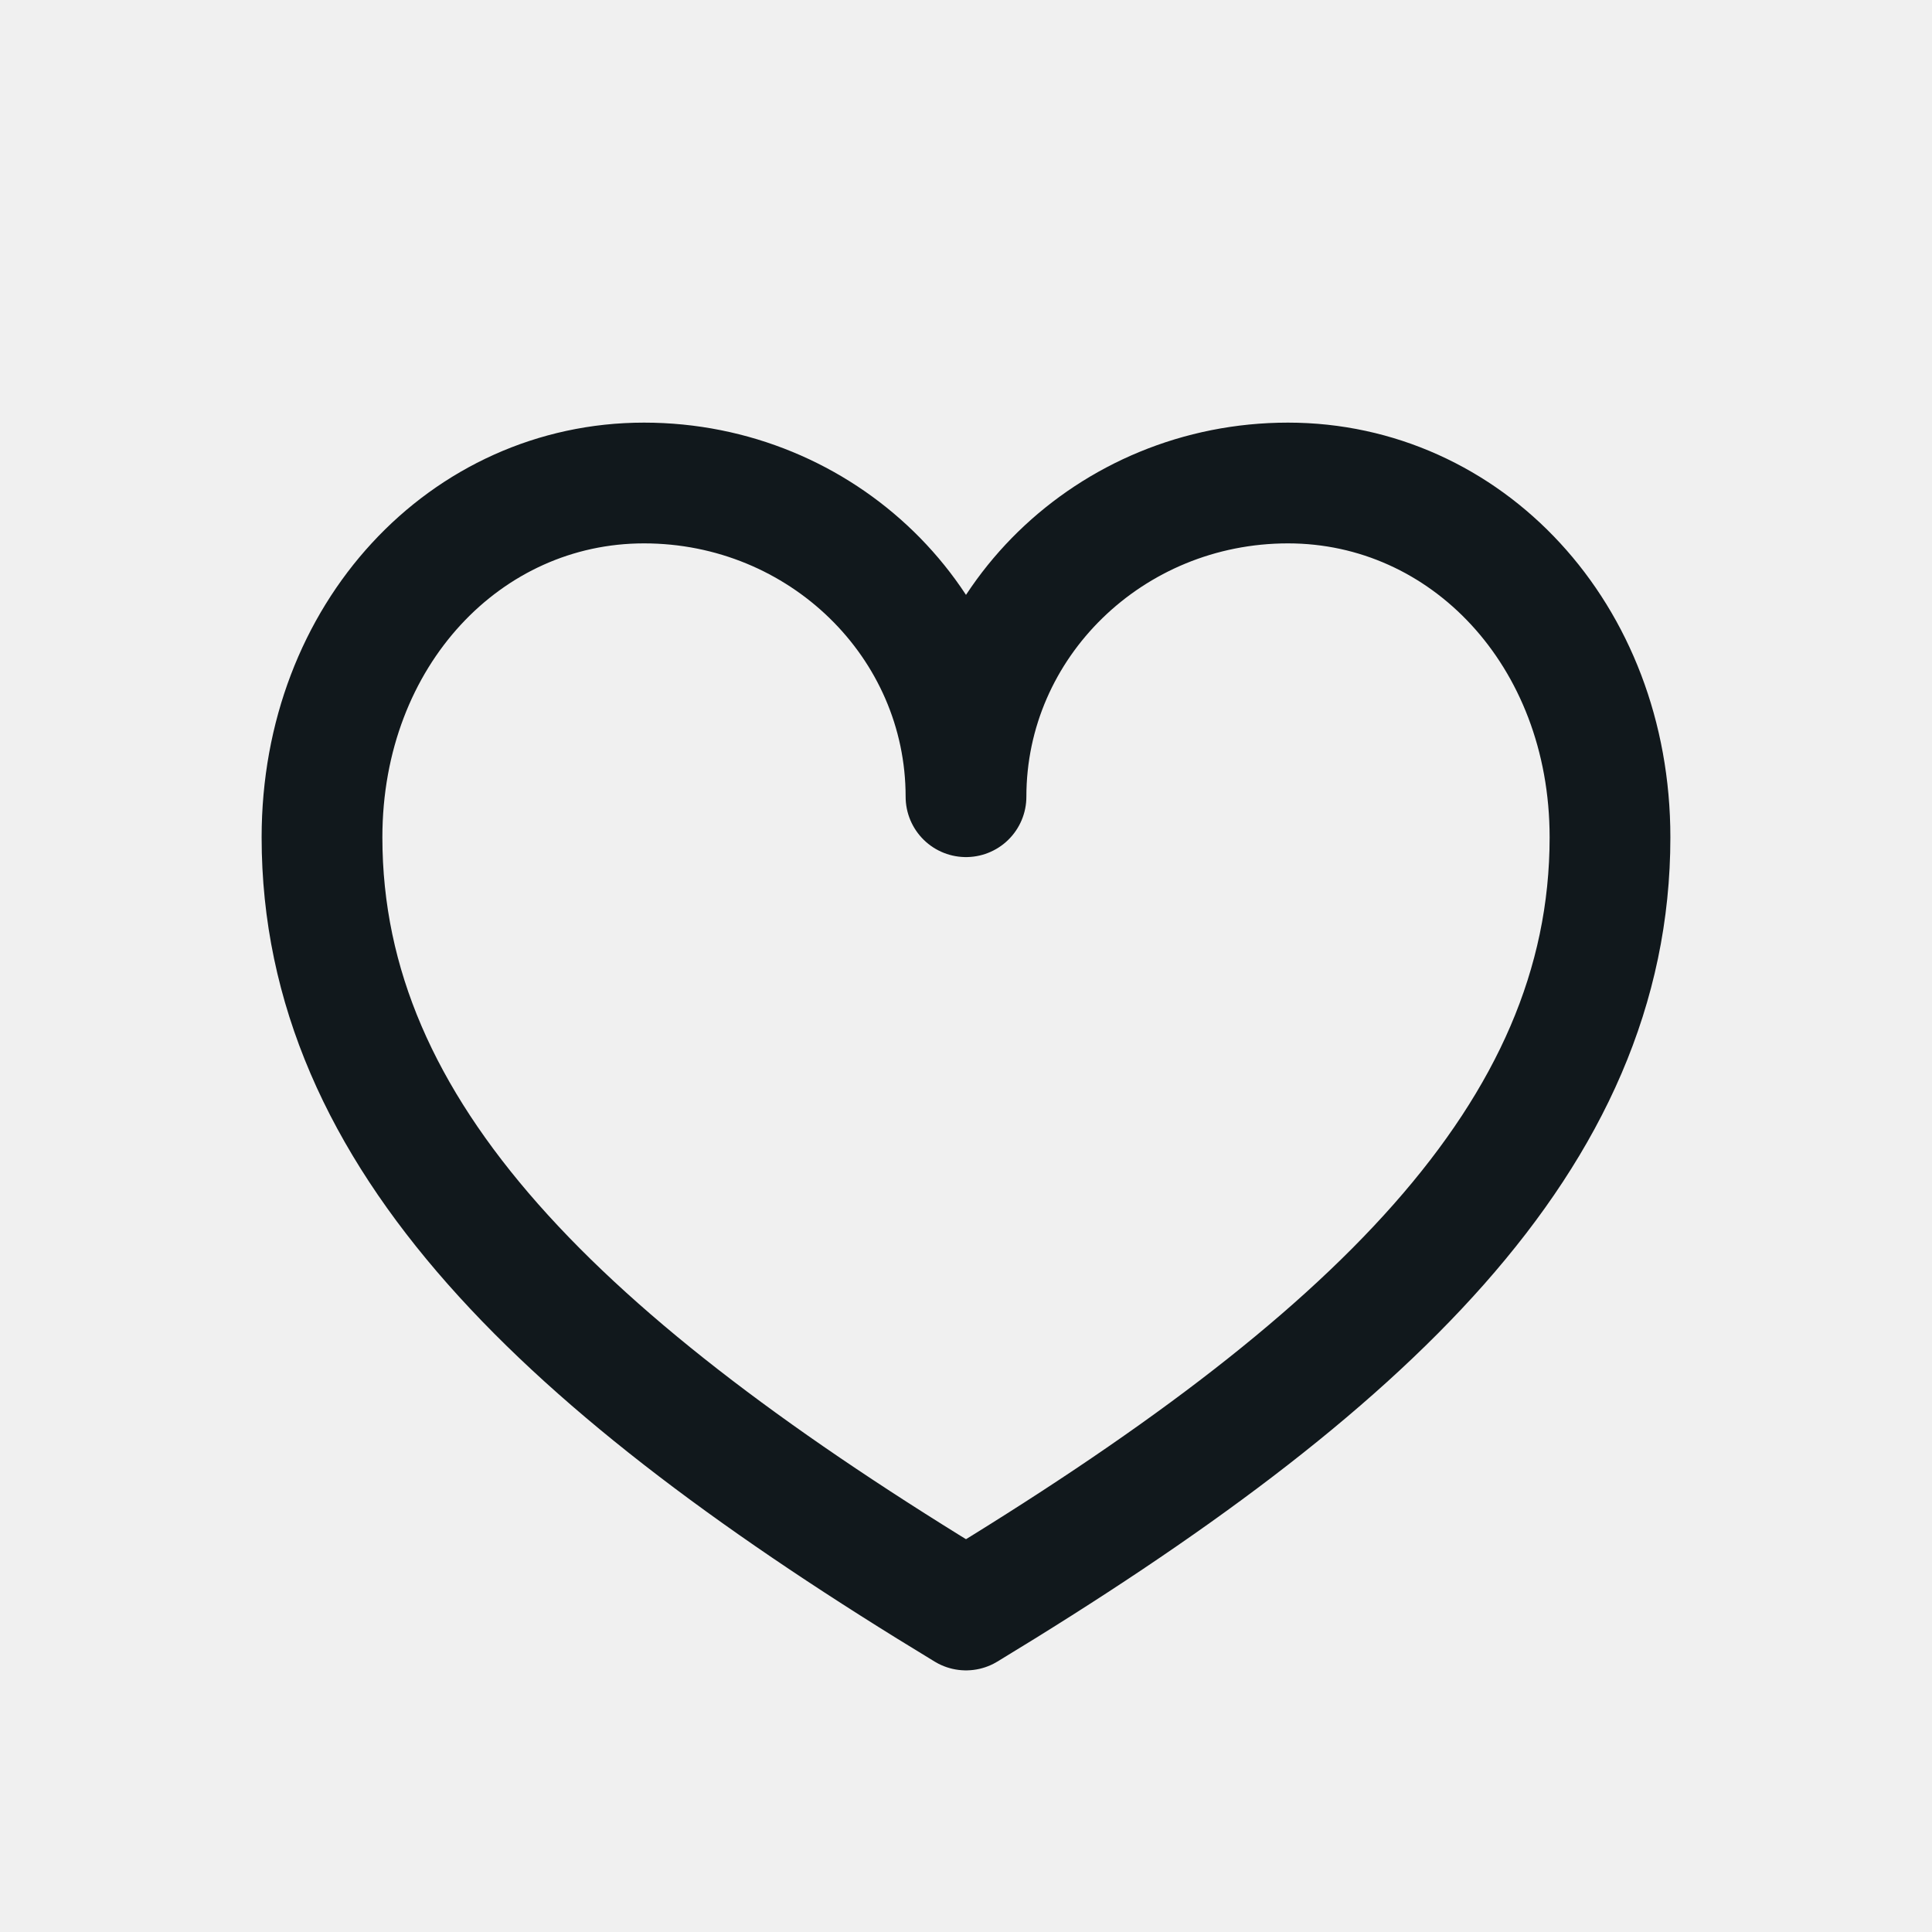
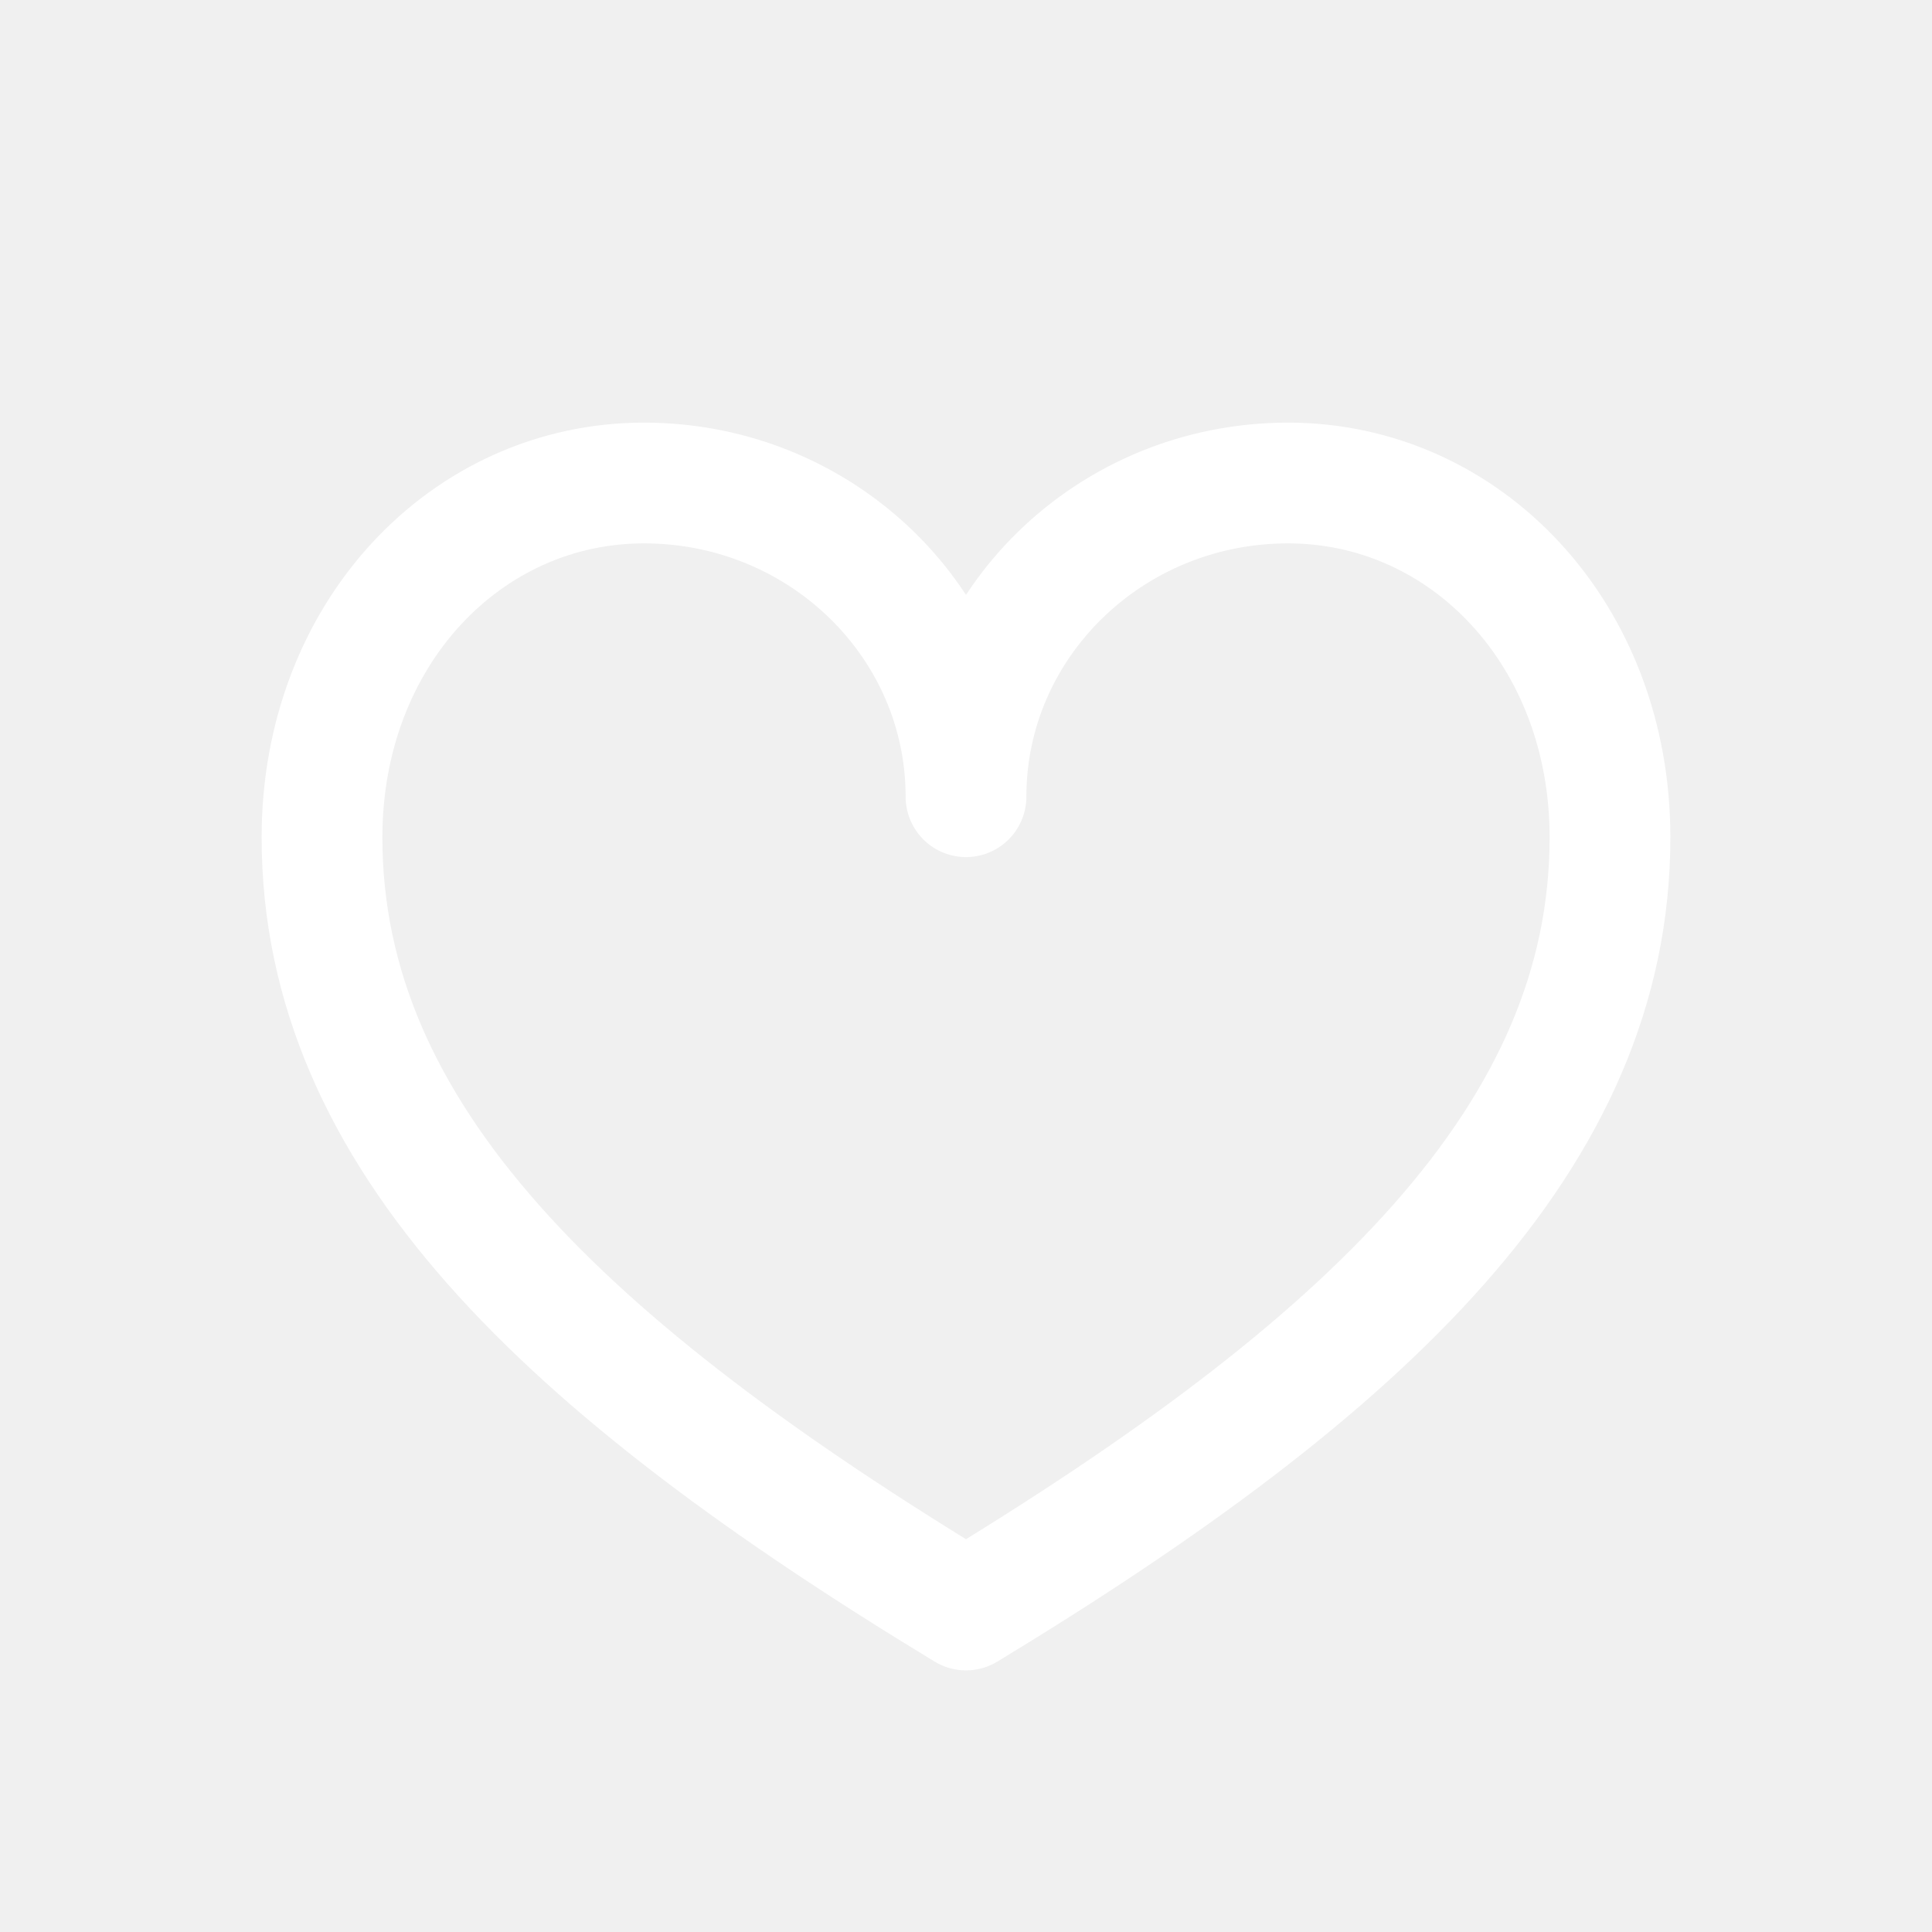
<svg xmlns="http://www.w3.org/2000/svg" width="24" height="24" viewBox="0 0 24 24" fill="none">
-   <path d="M8 6C10.209 6 12 7.745 12 9.897C12 7.745 13.791 6 16 6C18.209 6 20 7.876 20 10.402C20 14.113 17 16.969 12 20C7 16.969 4 14.113 4 10.402C4 7.876 5.791 6 8 6Z" stroke="#11181C" style="stroke:#11181C;stroke:color(display-p3 0.067 0.094 0.11);stroke-opacity:1;" stroke-width="1.5" stroke-linecap="round" stroke-linejoin="round" />
+   <path d="M8 6C10.209 6 12 7.745 12 9.897C12 7.745 13.791 6 16 6C18.209 6 20 7.876 20 10.402C20 14.113 17 16.969 12 20C7 16.969 4 14.113 4 10.402C4 7.876 5.791 6 8 6Z" stroke="#FFFFFF" stroke-width="1.5" stroke-linecap="round" stroke-linejoin="round" />
</svg>
